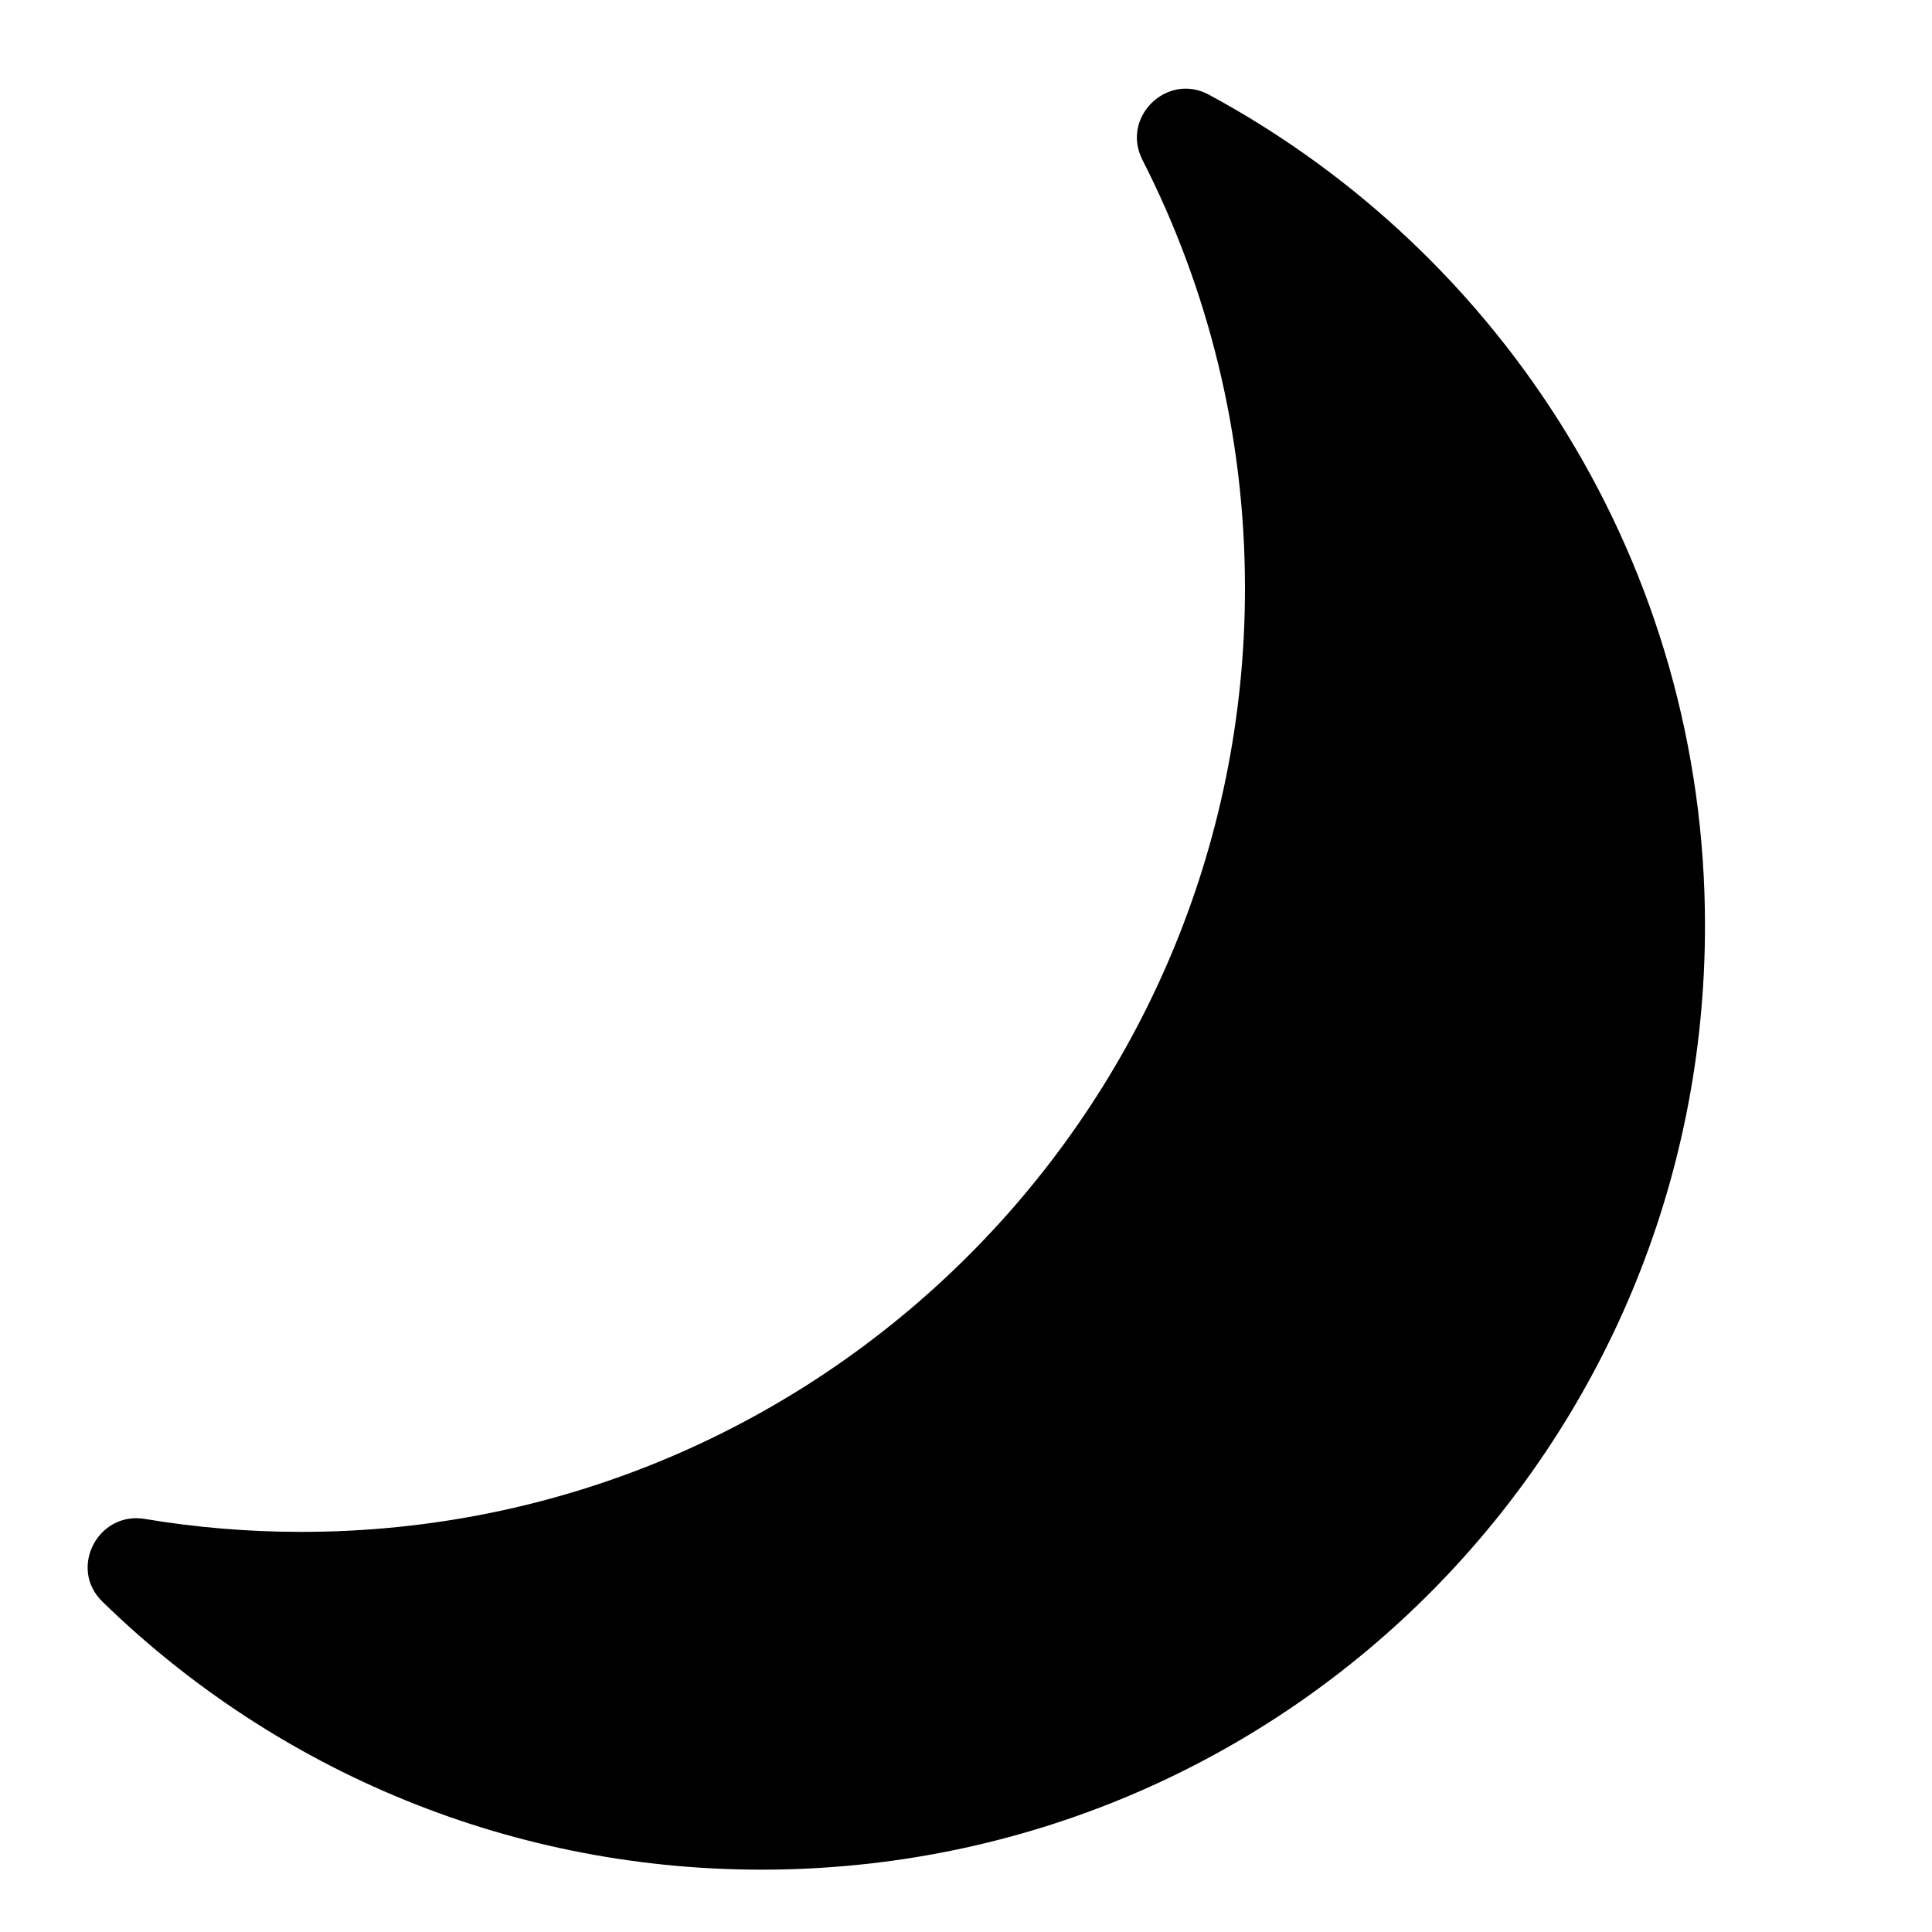
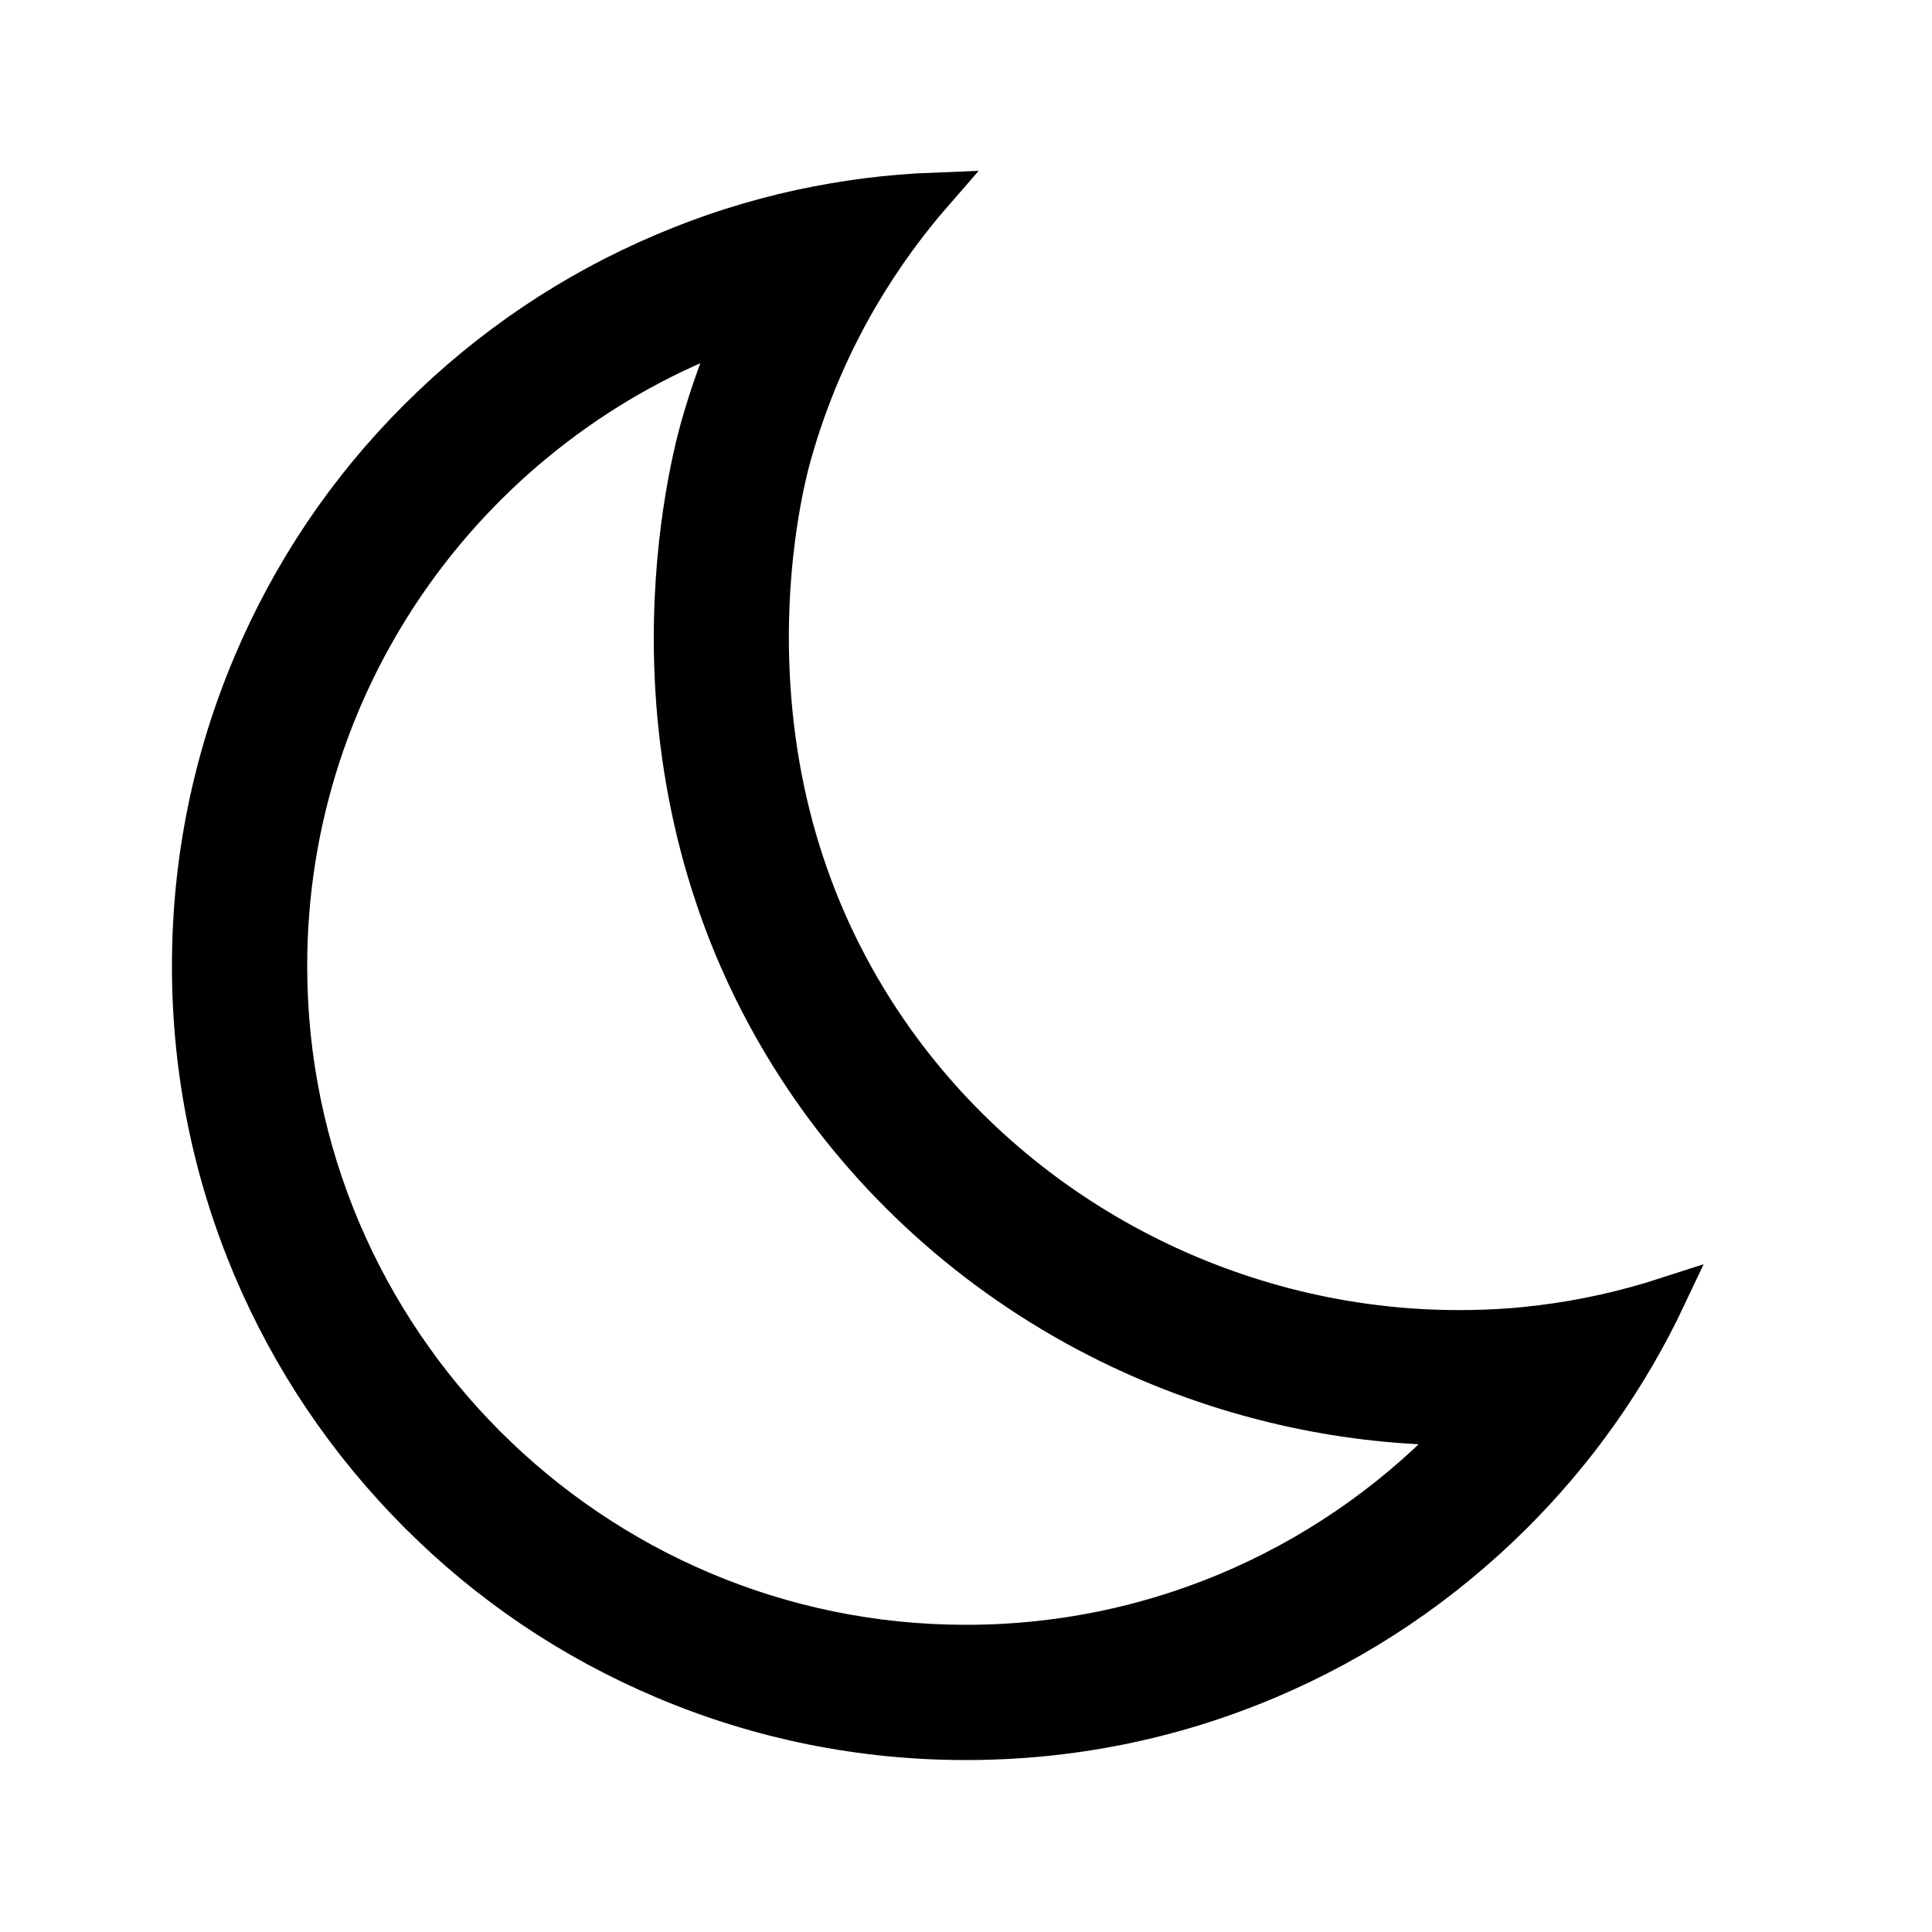
<svg xmlns="http://www.w3.org/2000/svg" version="1.1" id="Layer_1" x="0px" y="0px" viewBox="0 0 1000 1000" style="enable-background:new 0 0 1000 1000;" xml:space="preserve">
-   <path d="M625.7,49c-21.7-11.7-45.6,11.7-34.4,33.7c33.9,66.5,53.1,141.9,53.1,221.7c0,269.8-218.7,488.5-488.5,488.5  c-27.5,0-54.6-2.3-80.9-6.7c-24.3-4.1-39.7,25.6-22,42.8c89.4,87.2,212.1,140.3,347.2,138.7c268.1-3.3,482.3-220.4,482.3-488.6  C882.5,293.1,778.6,131.5,625.7,49z" />
+   <style type="text/css">
+ 		.st0 {
+ 			stroke: #000000;
+ 			stroke-width: 20;
+ 			stroke-miterlimit: 10;
+ 		}
+ 	</style>
+   <path class="st0" d="M797.9,685.5c-5.7,0.7-11.3,1.3-17,1.7c-8.6,0.6-17.2,0.9-25.8,0.9c-114.8,0-224.8-55.8-291.8-149.5  c-40.7-57.1-62.5-123.1-64.8-196.4c-1.7-54.8,8.4-95.8,11.6-107c8.7-30.8,20.8-58,34.8-81.9c11.9-20.3,25.2-38.3,38.9-54  c-23.6,0.9-46.8,3.9-69.5,8.8c-24,5.2-47.6,12.7-70.4,22.4c-47.8,20.2-90.6,49.1-127.5,85.9s-65.7,79.7-85.9,127.5  C109.6,393.4,99,445.9,99,500s10.6,106.6,31.5,156.1c20.2,47.8,49.1,90.6,85.9,127.5s79.7,65.7,127.5,85.9  c49.5,20.9,102,31.5,156.1,31.5s106.6-10.6,156.1-31.5c47.8-20.2,90.6-49.1,127.5-85.9c16.2-16.2,30.9-33.6,44-52.1  c13.5-19.1,25.3-39.3,35.3-60.5C841.6,677.9,819.8,682.8,797.9,685.5z M500,851c-193.5,0-351-157.5-351-351  c0-151.6,96.6-281.1,231.5-330c-7.1,16.2-13.3,33.4-18.5,51.8c-3.6,13-15.3,60.1-13.4,122c1.1,36.8,6.8,72.7,16.9,106.8  c12.4,42,31.7,81.4,57.2,117.1c41.3,57.7,97.7,103.9,163.1,133.5c53.7,24.3,111.9,36.9,169.8,36.9c0.7,0,1.4,0,2.1,0  C693.5,807.5,601.8,851,500,851z" />
</svg>
